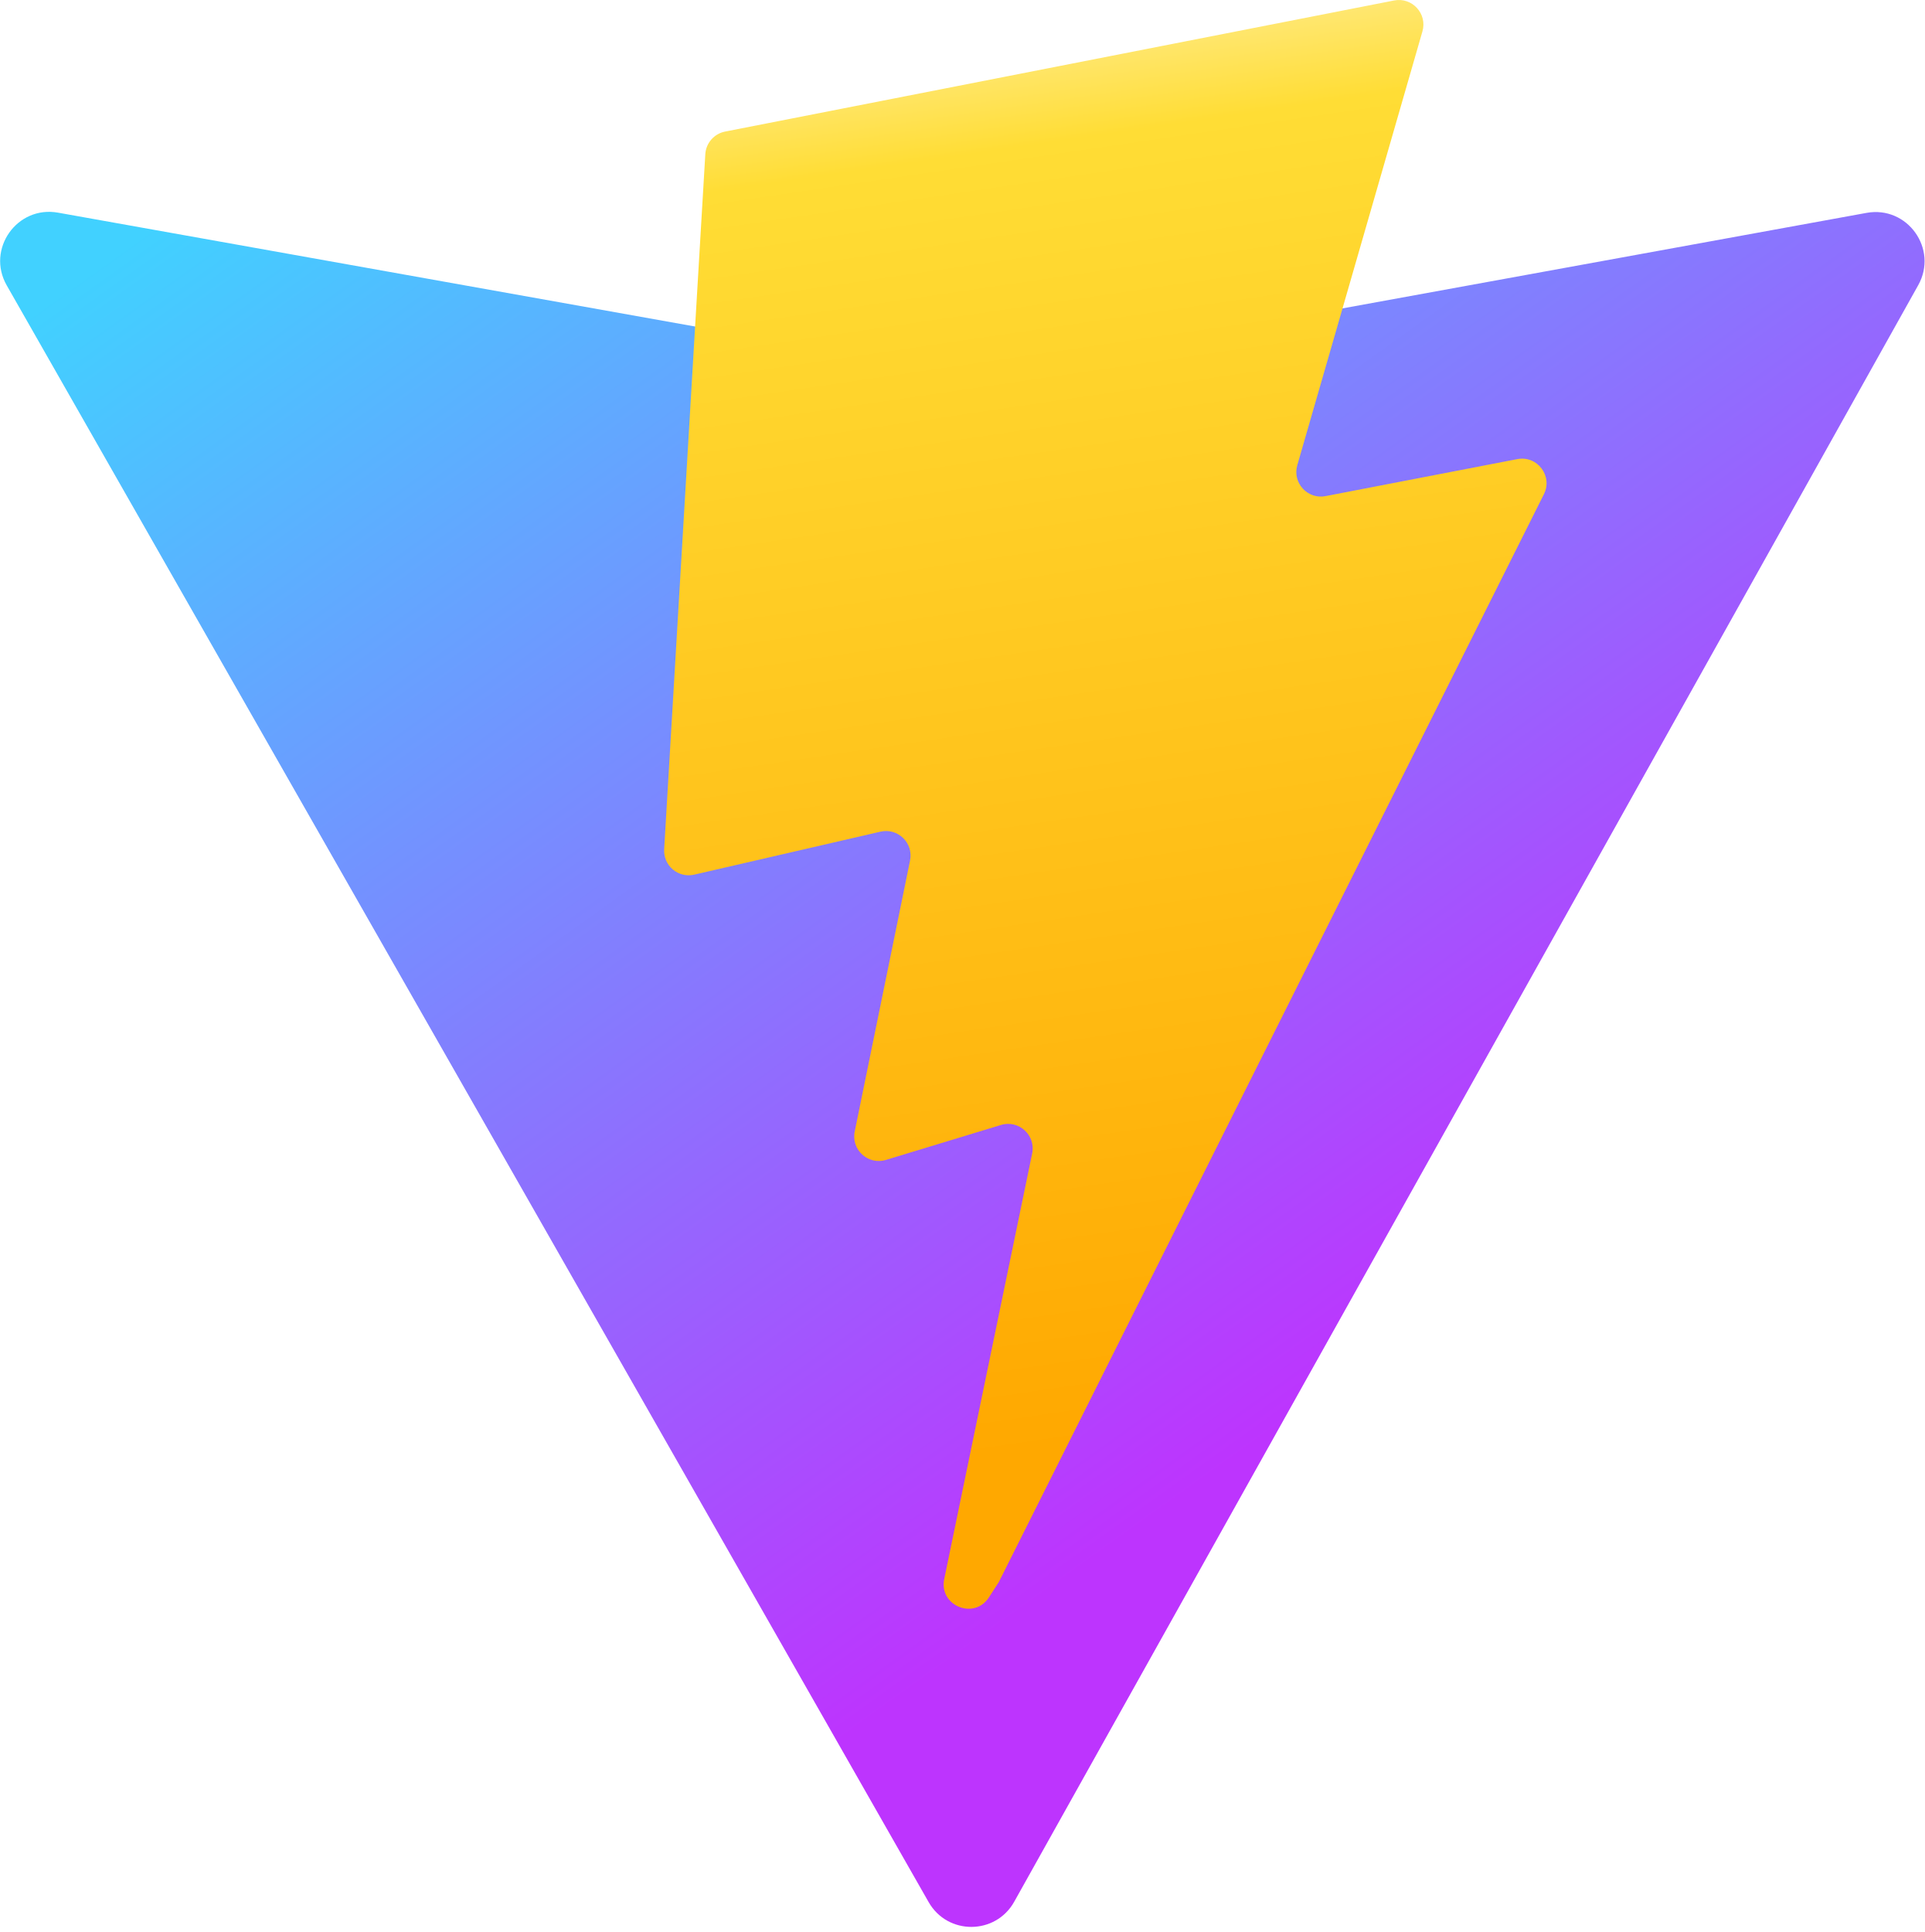
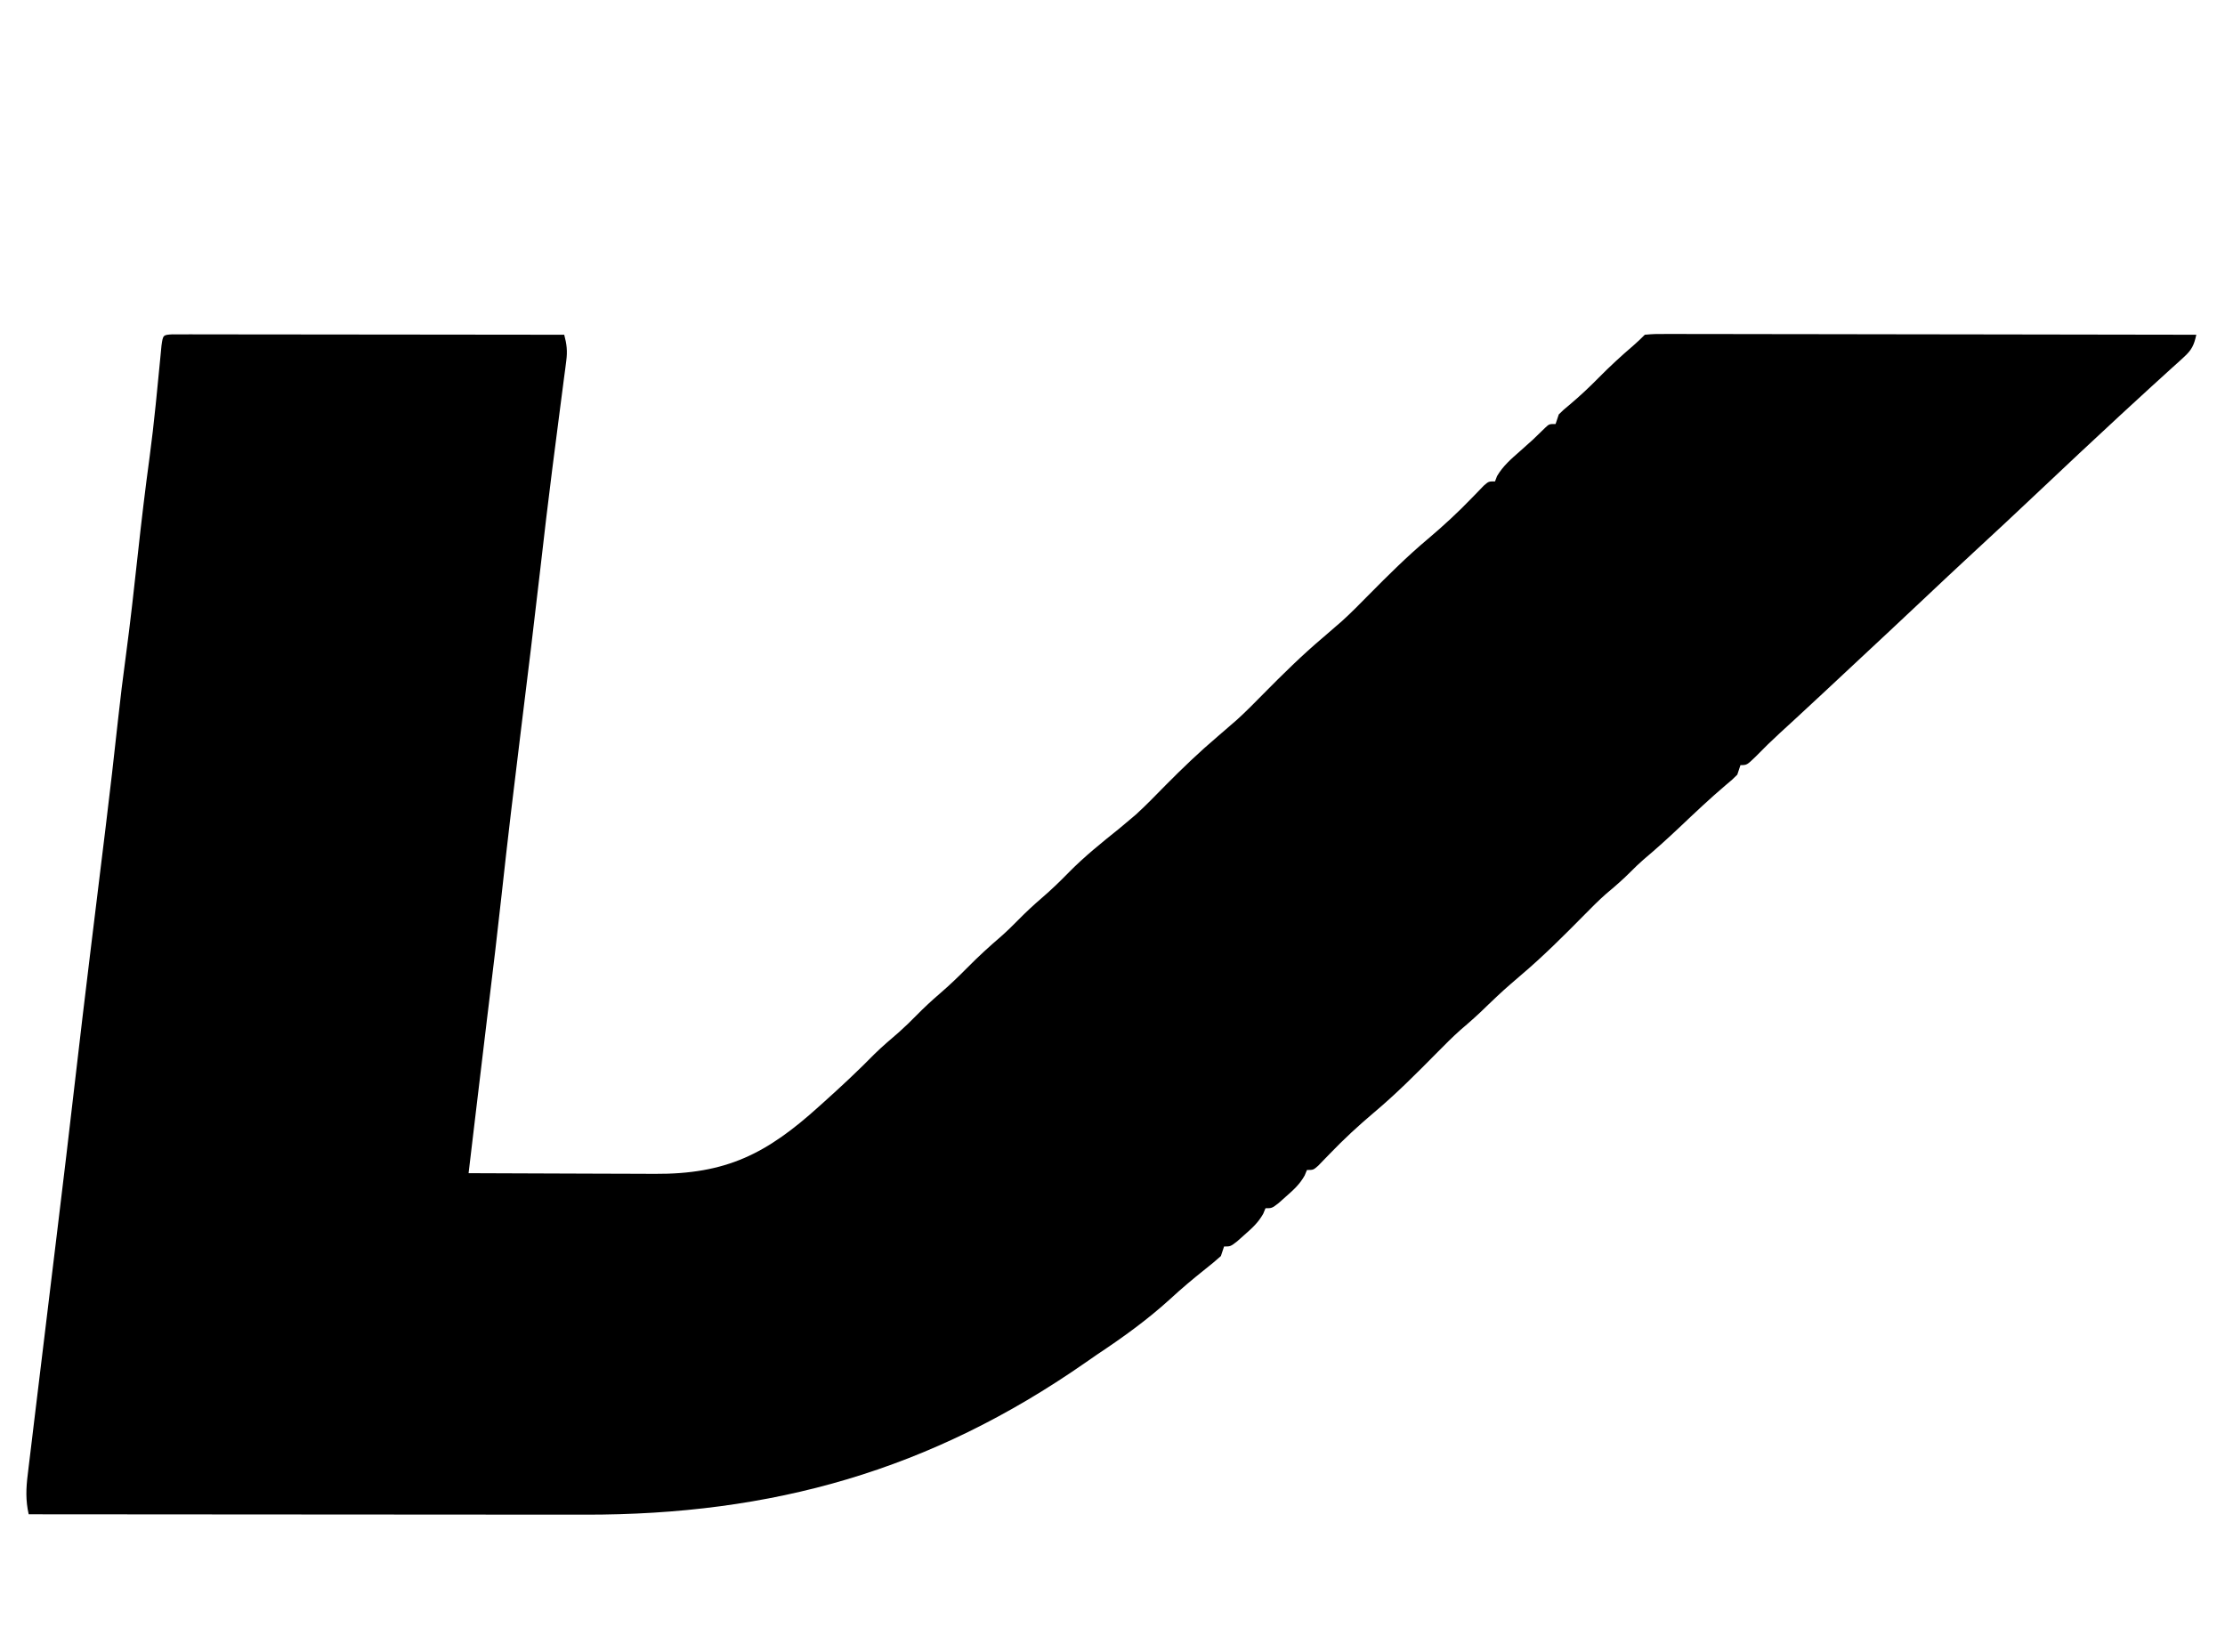
- <svg xmlns="http://www.w3.org/2000/svg" aria-hidden="true" role="img" class="iconify iconify--logos" width="31.88" height="32" preserveAspectRatio="xMidYMid meet" viewBox="0 0 256 257">
-   <defs>
-     <linearGradient id="IconifyId1813088fe1fbc01fb466" x1="-.828%" x2="57.636%" y1="7.652%" y2="78.411%">
-       <stop offset="0%" stop-color="#41D1FF" />
-       <stop offset="100%" stop-color="#BD34FE" />
-     </linearGradient>
-     <linearGradient id="IconifyId1813088fe1fbc01fb467" x1="43.376%" x2="50.316%" y1="2.242%" y2="89.03%">
-       <stop offset="0%" stop-color="#FFEA83" />
-       <stop offset="8.333%" stop-color="#FFDD35" />
-       <stop offset="100%" stop-color="#FFA800" />
-     </linearGradient>
-   </defs>
-   <path fill="url(#IconifyId1813088fe1fbc01fb466)" d="M255.153 37.938L134.897 252.976c-2.483 4.44-8.862 4.466-11.382.048L.875 37.958c-2.746-4.814 1.371-10.646 6.827-9.67l120.385 21.517a6.537 6.537 0 0 0 2.322-.004l117.867-21.483c5.438-.991 9.574 4.796 6.877 9.62Z" />
-   <path fill="url(#IconifyId1813088fe1fbc01fb467)" d="M185.432.063L96.44 17.501a3.268 3.268 0 0 0-2.634 3.014l-5.474 92.456a3.268 3.268 0 0 0 3.997 3.378l24.777-5.718c2.318-.535 4.413 1.507 3.936 3.838l-7.361 36.047c-.495 2.426 1.782 4.5 4.151 3.78l15.304-4.649c2.372-.72 4.652 1.36 4.15 3.788l-11.698 56.621c-.732 3.542 3.979 5.473 5.943 2.437l1.313-2.028l72.516-144.72c1.215-2.423-.88-5.186-3.54-4.672l-25.505 4.922c-2.396.462-4.435-1.77-3.759-4.114l16.646-57.705c.677-2.35-1.37-4.583-3.769-4.113Z" />
+ <svg xmlns="http://www.w3.org/2000/svg" version="1.1" width="698" height="518">
+   <path d="M0 0 C0.921 0.001 1.842 0.002 2.791 0.003 C3.844 0.001 4.897 0 5.982 -0.001 C7.73 0.004 7.73 0.004 9.513 0.01 C10.732 0.009 11.952 0.009 13.208 0.009 C16.561 0.01 19.914 0.015 23.267 0.022 C26.768 0.028 30.269 0.028 33.769 0.03 C40.403 0.033 47.036 0.041 53.67 0.051 C61.22 0.062 68.77 0.068 76.32 0.073 C91.855 0.083 107.39 0.101 122.925 0.123 C123.723 3.088 123.968 5.246 123.567 8.301 C123.463 9.125 123.358 9.948 123.251 10.797 C123.13 11.69 123.01 12.582 122.886 13.502 C122.704 14.915 122.704 14.915 122.519 16.356 C122.257 18.395 121.991 20.435 121.723 22.474 C121 27.962 120.302 33.453 119.601 38.943 C119.457 40.062 119.313 41.181 119.165 42.333 C117.856 52.566 116.657 62.81 115.487 73.061 C113.54 90.072 111.466 107.067 109.362 124.061 C107.224 141.335 105.154 158.611 103.27 175.915 C102.023 187.358 100.657 198.784 99.257 210.21 C99.174 210.884 99.092 211.558 99.007 212.252 C98.923 212.936 98.839 213.621 98.753 214.326 C97.536 224.276 96.358 234.231 95.175 244.186 C94.95 246.08 94.724 247.974 94.499 249.868 C93.974 254.286 93.449 258.705 92.925 263.123 C102.253 263.17 111.581 263.205 120.909 263.227 C125.241 263.237 129.574 263.251 133.906 263.274 C138.095 263.296 142.283 263.308 146.472 263.313 C148.062 263.316 149.652 263.324 151.242 263.335 C173.786 263.482 186.433 257.05 202.925 242.123 C203.478 241.627 204.03 241.13 204.6 240.619 C209.968 235.793 215.228 230.887 220.284 225.732 C222.738 223.326 225.353 221.116 227.956 218.873 C229.855 217.185 231.645 215.435 233.425 213.623 C235.795 211.21 238.232 208.95 240.8 206.748 C243.809 204.157 246.636 201.451 249.425 198.623 C252.828 195.173 256.349 191.957 260.026 188.803 C261.904 187.141 263.668 185.412 265.425 183.623 C267.795 181.21 270.232 178.95 272.8 176.748 C275.759 174.204 278.514 171.544 281.237 168.748 C286.136 163.781 291.488 159.481 296.925 155.123 C298.223 154.047 299.515 152.965 300.8 151.873 C301.292 151.455 301.785 151.038 302.292 150.607 C305.499 147.692 308.495 144.559 311.538 141.475 C316.825 136.134 322.192 130.986 327.925 126.123 C329.323 124.918 330.719 123.709 332.112 122.498 C333.031 121.705 333.031 121.705 333.968 120.896 C336.86 118.276 339.577 115.488 342.319 112.711 C348.341 106.617 354.377 100.659 360.925 95.123 C362.323 93.918 363.719 92.71 365.112 91.498 C366.031 90.705 366.031 90.705 366.968 89.896 C369.86 87.276 372.577 84.488 375.319 81.711 C381.339 75.619 387.36 69.636 393.925 64.123 C398.765 60.032 403.323 55.832 407.718 51.256 C408.656 50.293 408.656 50.293 409.612 49.311 C410.484 48.404 410.484 48.404 411.374 47.479 C412.925 46.123 412.925 46.123 414.925 46.123 C415.132 45.578 415.34 45.033 415.554 44.471 C417.441 41.24 420.086 39.007 422.862 36.561 C426.868 33.024 426.868 33.024 430.679 29.283 C431.925 28.123 431.925 28.123 433.925 28.123 C434.255 27.133 434.585 26.143 434.925 25.123 C436.456 23.615 436.456 23.615 438.425 21.998 C441.576 19.331 444.531 16.567 447.425 13.623 C450.914 10.085 454.519 6.761 458.296 3.533 C459.551 2.447 460.751 1.297 461.925 0.123 C464.873 -0.123 464.873 -0.123 468.733 -0.117 C469.441 -0.119 470.149 -0.121 470.879 -0.123 C473.264 -0.126 475.648 -0.115 478.033 -0.104 C479.737 -0.103 481.442 -0.104 483.147 -0.105 C487.785 -0.105 492.423 -0.094 497.061 -0.08 C501.905 -0.067 506.748 -0.066 511.591 -0.064 C520.768 -0.057 529.944 -0.041 539.12 -0.021 C549.565 0.001 560.01 0.012 570.454 0.022 C591.945 0.043 613.435 0.079 634.925 0.123 C634.203 3.395 633.507 4.887 631.003 7.154 C630.396 7.711 629.79 8.268 629.165 8.842 C628.508 9.429 627.852 10.017 627.175 10.623 C626.497 11.243 625.819 11.862 625.12 12.5 C623.725 13.774 622.327 15.044 620.926 16.311 C618.095 18.874 615.291 21.467 612.487 24.061 C611.965 24.542 611.442 25.024 610.903 25.521 C602.406 33.355 593.995 41.285 585.585 49.213 C578.711 55.692 571.826 62.156 564.873 68.55 C559.666 73.345 554.517 78.201 549.367 83.056 C542.857 89.192 536.321 95.298 529.776 101.396 C527.887 103.158 525.999 104.922 524.112 106.686 C522.841 107.873 521.571 109.061 520.3 110.248 C519.682 110.825 519.065 111.402 518.428 111.997 C515.396 114.827 512.357 117.651 509.304 120.459 C508.724 120.992 508.144 121.526 507.546 122.076 C506.469 123.066 505.391 124.054 504.311 125.042 C501.689 127.45 499.153 129.909 496.679 132.467 C493.925 135.123 493.925 135.123 491.925 135.123 C491.595 136.113 491.265 137.103 490.925 138.123 C489.361 139.681 489.361 139.681 487.366 141.338 C482.355 145.589 477.605 150.086 472.837 154.605 C469.114 158.119 465.343 161.537 461.421 164.828 C460.032 166.03 458.724 167.324 457.425 168.623 C454.976 171.071 452.43 173.288 449.769 175.498 C447.378 177.605 445.163 179.855 442.925 182.123 C436.442 188.69 429.977 195.16 422.925 201.123 C417.556 205.744 417.556 205.744 412.425 210.623 C409.725 213.323 406.889 215.799 403.987 218.279 C401.535 220.471 399.235 222.782 396.925 225.123 C390.444 231.688 383.996 238.185 376.925 244.123 C372.085 248.214 367.527 252.414 363.132 256.99 C362.194 257.953 362.194 257.953 361.237 258.936 C360.656 259.54 360.075 260.145 359.476 260.768 C357.925 262.123 357.925 262.123 355.925 262.123 C355.688 262.695 355.45 263.268 355.206 263.857 C353.649 266.611 351.8 268.291 349.425 270.373 C348.234 271.433 348.234 271.433 347.019 272.514 C344.925 274.123 344.925 274.123 342.925 274.123 C342.688 274.695 342.45 275.268 342.206 275.857 C340.649 278.611 338.8 280.291 336.425 282.373 C335.234 283.433 335.234 283.433 334.019 284.514 C331.925 286.123 331.925 286.123 329.925 286.123 C329.595 287.113 329.265 288.103 328.925 289.123 C327.334 290.561 325.676 291.926 323.987 293.248 C320.2 296.264 316.541 299.335 312.987 302.623 C305.814 309.155 297.998 314.765 289.925 320.123 C288.713 320.959 287.504 321.797 286.296 322.639 C237.823 356.38 188.163 370.36 129.3 370.237 C127.386 370.236 125.472 370.236 123.559 370.237 C118.415 370.237 113.272 370.231 108.128 370.224 C102.734 370.218 97.339 370.218 91.945 370.216 C81.753 370.213 71.56 370.205 61.368 370.195 C49.755 370.184 38.142 370.178 26.529 370.173 C2.661 370.163 -21.207 370.145 -45.075 370.123 C-46.062 365.735 -45.92 361.978 -45.36 357.549 C-45.27 356.782 -45.179 356.015 -45.086 355.225 C-44.777 352.627 -44.458 350.032 -44.138 347.436 C-43.912 345.559 -43.688 343.682 -43.464 341.805 C-42.822 336.449 -42.17 331.095 -41.516 325.74 C-41.052 321.935 -40.59 318.129 -40.129 314.324 C-40.048 313.656 -39.968 312.987 -39.884 312.299 C-39.718 310.928 -39.552 309.556 -39.386 308.185 C-38.962 304.687 -38.538 301.188 -38.114 297.69 C-37.987 296.637 -37.987 296.637 -37.856 295.562 C-37.332 291.239 -36.807 286.916 -36.281 282.593 C-34.259 265.976 -32.27 249.357 -30.363 232.727 C-28.917 220.144 -27.408 207.57 -25.876 194.998 C-25.777 194.188 -25.679 193.378 -25.577 192.543 C-24.578 184.348 -23.577 176.154 -22.572 167.96 C-22.1 164.119 -21.63 160.277 -21.161 156.436 C-21.07 155.692 -20.979 154.948 -20.886 154.181 C-19.532 143.079 -18.246 131.971 -17.045 120.851 C-16.333 114.282 -15.525 107.733 -14.638 101.186 C-13.191 90.391 -11.997 79.575 -10.816 68.749 C-9.715 58.667 -8.527 48.608 -7.154 38.558 C-6.43 33.152 -5.81 27.741 -5.259 22.314 C-5.191 21.645 -5.123 20.976 -5.053 20.286 C-4.719 16.975 -4.394 13.663 -4.077 10.35 C-3.96 9.164 -3.844 7.978 -3.724 6.756 C-3.622 5.693 -3.521 4.629 -3.417 3.534 C-2.941 0.174 -2.941 0.174 0 0 Z " fill="#000000" transform="translate(54.07522,104.877)" />
</svg>
